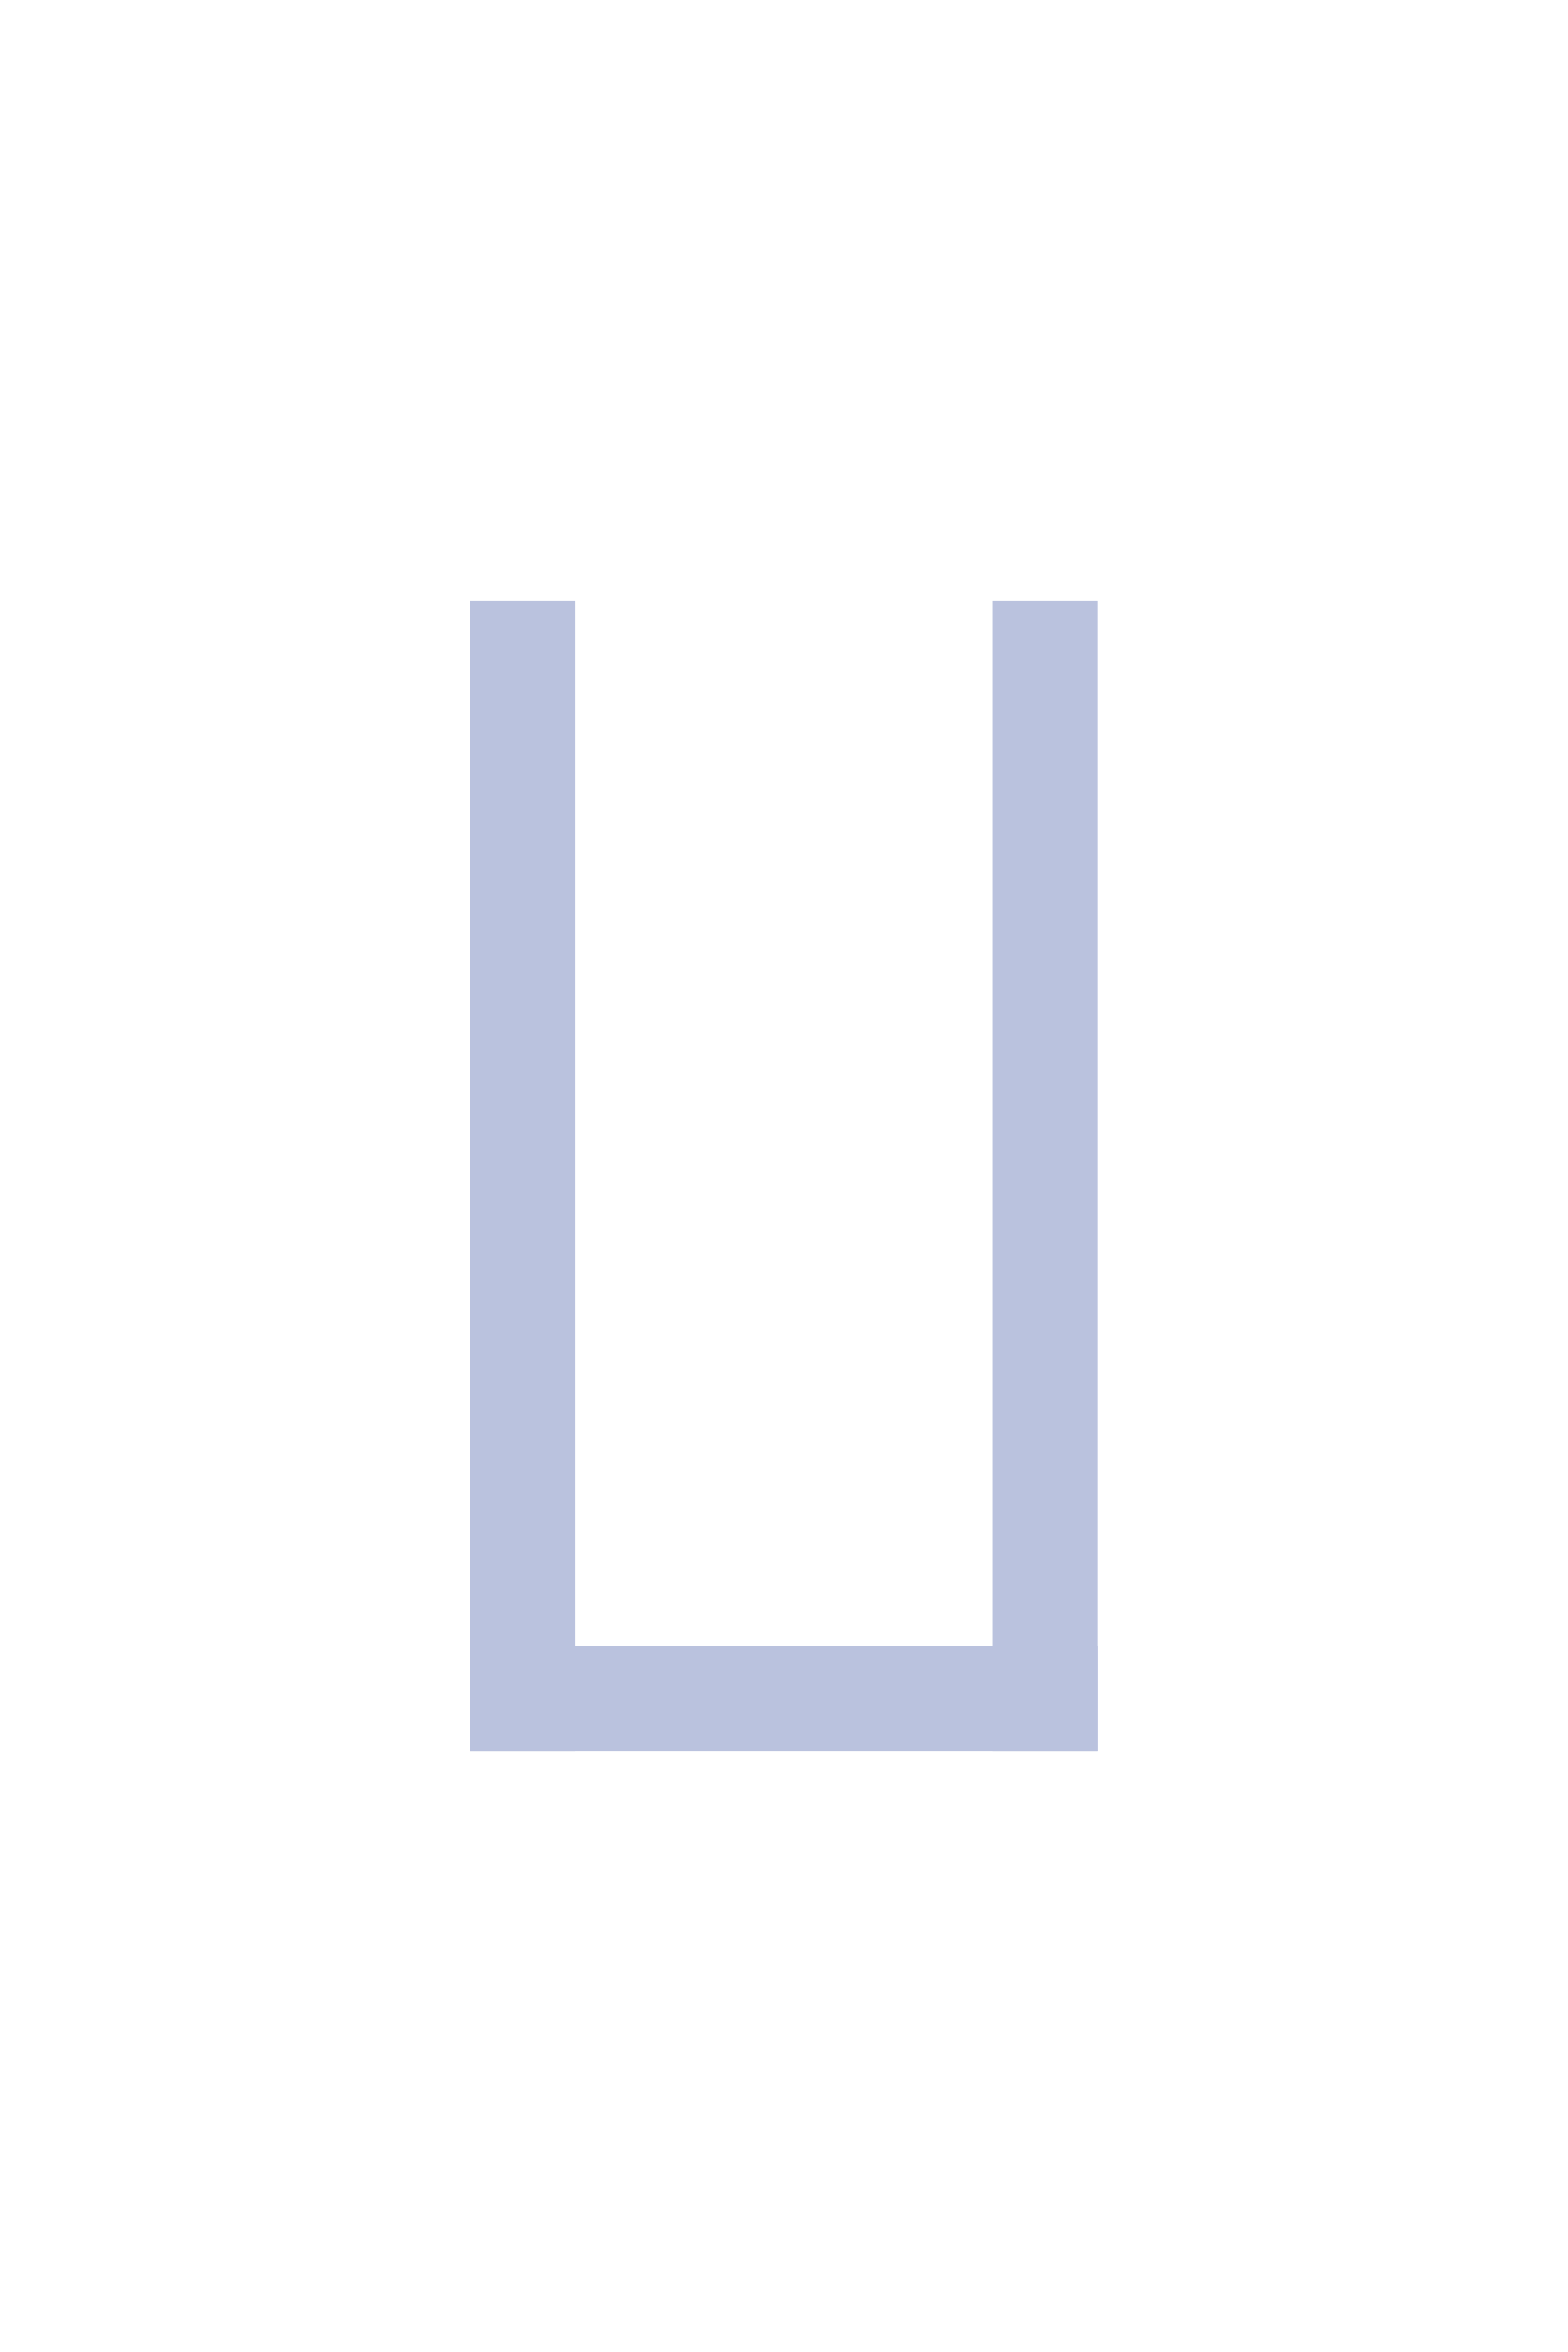
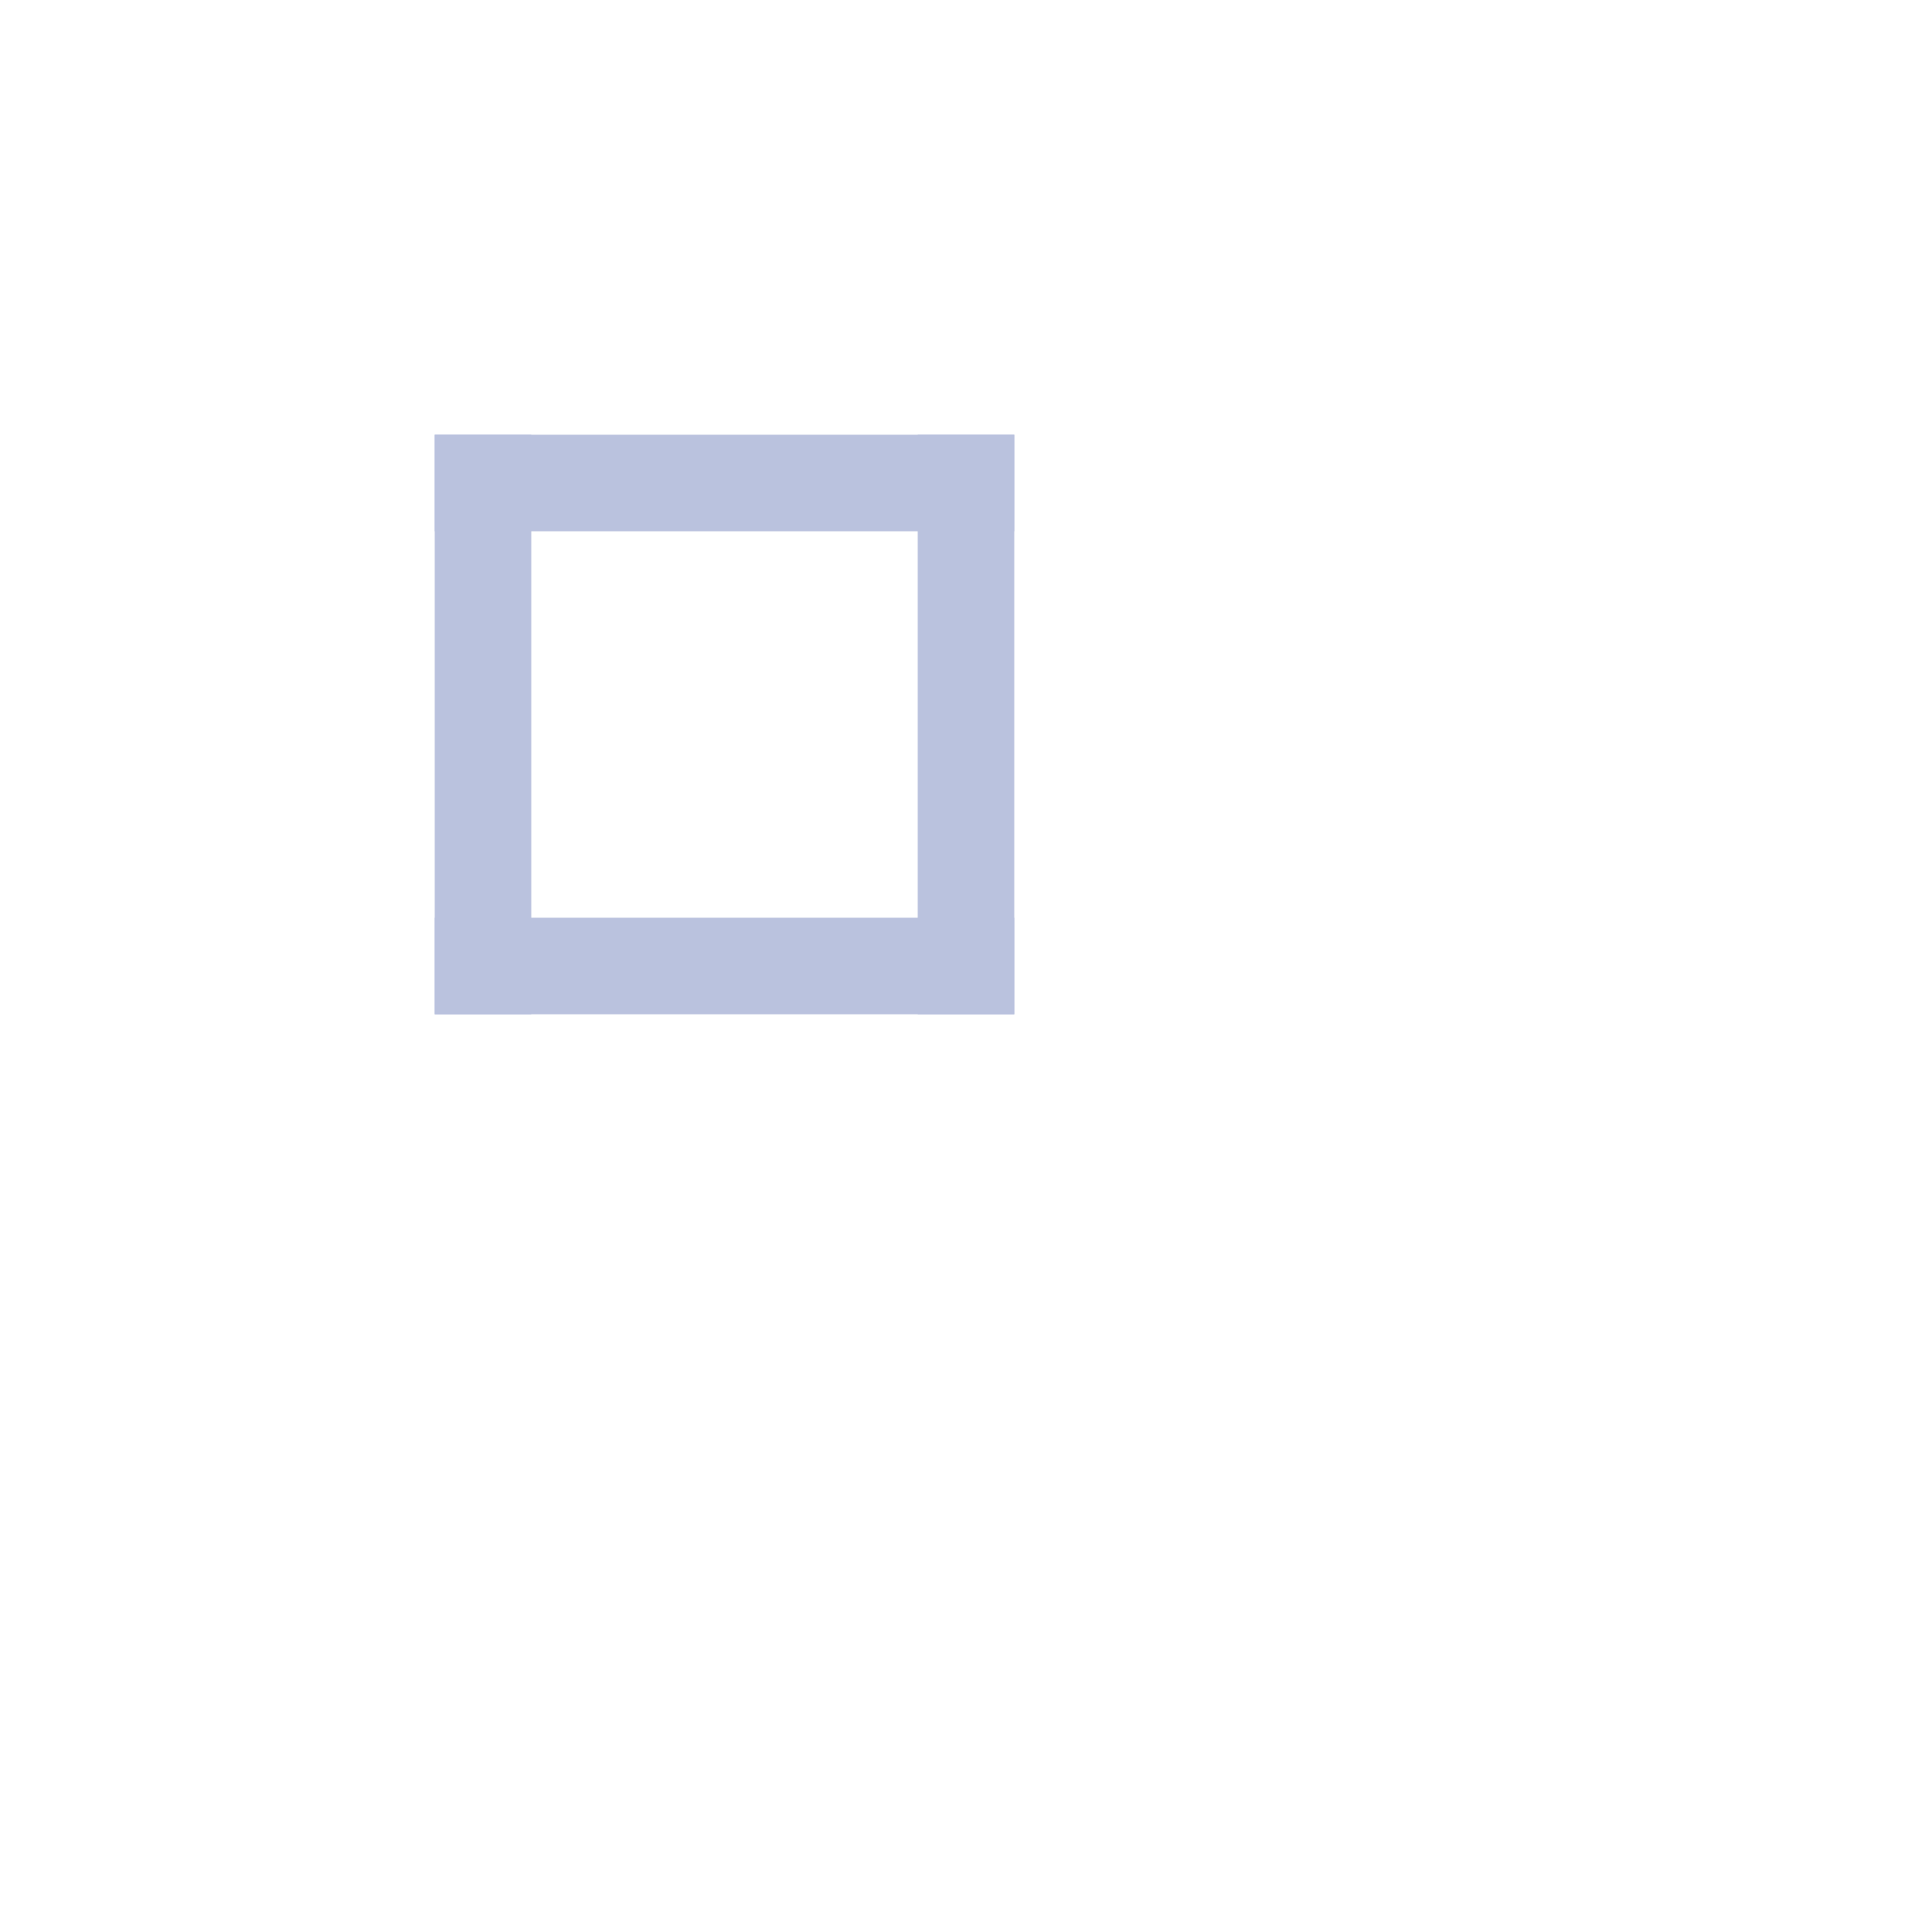
- <svg xmlns="http://www.w3.org/2000/svg" width="100" height="150" viewBox="0 0 150 100">
+ <svg xmlns="http://www.w3.org/2000/svg" width="150" height="150" viewBox="0 0 200 100">
  <defs>
    <g id="p">
      <line x1="0" y1="0" x2="0" y2="100" />
      <line x1="0" y1="0" x2="50" y2="0" />
+     </g>
+     <g id="b">
+       <line x1="0" y1="0" x2="0" y2="100" />
+       <line x1="0" y1="100" x2="50" y2="100" />
    </g>
    <g id="t">
      <line x1="50" y1="0" x2="50" y2="100" />
      <line x1="0" y1="0" x2="50" y2="0" />
    </g>
    <g id="k">
      <line x1="0" y1="0" x2="0" y2="50" />
      <line x1="0" y1="50" x2="50" y2="100" />
    </g>
    <g id="f">
-       <line x1="0" y1="0" x2="0" y2="100" />
+       <line x1="0" y1="0" x2="0" y2="50" />
+       <line x1="0" y1="0" x2="50" y2="0" />
+     </g>
+     <g id="sh">
+       <line x1="0" y1="0" x2="0" y2="50" />
      <line x1="0" y1="0" x2="50" y2="50" />
    </g>
-     <g id="sh">
-       <line x1="0" y1="0" x2="0" y2="100" />
-       <line x1="0" y1="0" x2="50" y2="0" />
-       <line x1="0" y1="100" x2="50" y2="100" />
-     </g>
    <g id="zh">
-       <line x1="0" y1="0" x2="0" y2="100" />
-       <line x1="0" y1="0" x2="50" y2="50" />
-       <line x1="0" y1="100" x2="50" y2="50" />
+       <line x1="0" y1="0" x2="0" y2="50" />
    </g>
    <g id="h">
      <line x1="0" y1="0" x2="0" y2="50" />
      <line x1="0" y1="50" x2="50" y2="50" />
      <line x1="50" y1="50" x2="50" y2="100" />
    </g>
    <g id="u">
-       <line x1="50" y1="0" x2="50" y2="100" />
-       <line x1="0" y1="100" x2="50" y2="100" />
-       <line x1="0" y1="0" x2="0" y2="100" />
+       <line x1="0" y1="0" x2="0" y2="50" />
+       <line x1="0" y1="50" x2="50" y2="50" />
+       <line x1="0" y1="0" x2="50" y2="0" />
+       <line x1="50" y1="0" x2="50" y2="50" />
    </g>
    <g id="o">
      <line x1="0" y1="0" x2="0" y2="50" />
-       <line x1="0" y1="50" x2="0" y2="100" />
+       <line x1="0" y1="50" x2="50" y2="50" />
      <line x1="0" y1="0" x2="50" y2="0" />
-       <line x1="50" y1="50" x2="50" y2="0" />
+     </g>
+     <g id="ough">
+       <line x1="0" y1="0" x2="0" y2="50" />
+       <line x1="0" y1="50" x2="50" y2="50" />
+       <line x1="0" y1="0" x2="50" y2="50" />
    </g>
    <g id="a">
      <line x1="0" y1="0" x2="0" y2="50" />
      <line x1="0" y1="0" x2="50" y2="50" />
      <line x1="0" y1="50" x2="50" y2="100" />
    </g>
-     <g id="kzh">
-       <use href="#k" />
-       <line x1="50" y1="0" x2="50" y2="100" />
+     <g id="*">
+       <line x1="0" y1="0" x2="0" y2="50" />
+       <line x1="0" y1="0" x2="50" y2="50" />
+       <line x1="0" y1="50" x2="-50" y2="100" />
    </g>
-     <g id="b">
+     <g id="mb">
      <line x1="0" y1="0" x2="0" y2="50" />
-       <line x1="0" y1="0" x2="50" y2="0" />
+       <line x1="0" y1="50" x2="50" y2="50" />
      <line x1="0" y1="50" x2="50" y2="100" />
    </g>
-     <g id="g">
+     <g id="ng">
+       <line x1="0" y1="0" x2="0" y2="50" />
      <line x1="0" y1="50" x2="50" y2="0" />
      <line x1="0" y1="50" x2="50" y2="100" />
    </g>
  </defs>
  <g stroke="#bac2de" stroke-width="10" stroke-linecap="square" fill="none">
    <use href="#u" transform="translate(50,0)" />
  </g>
</svg>
